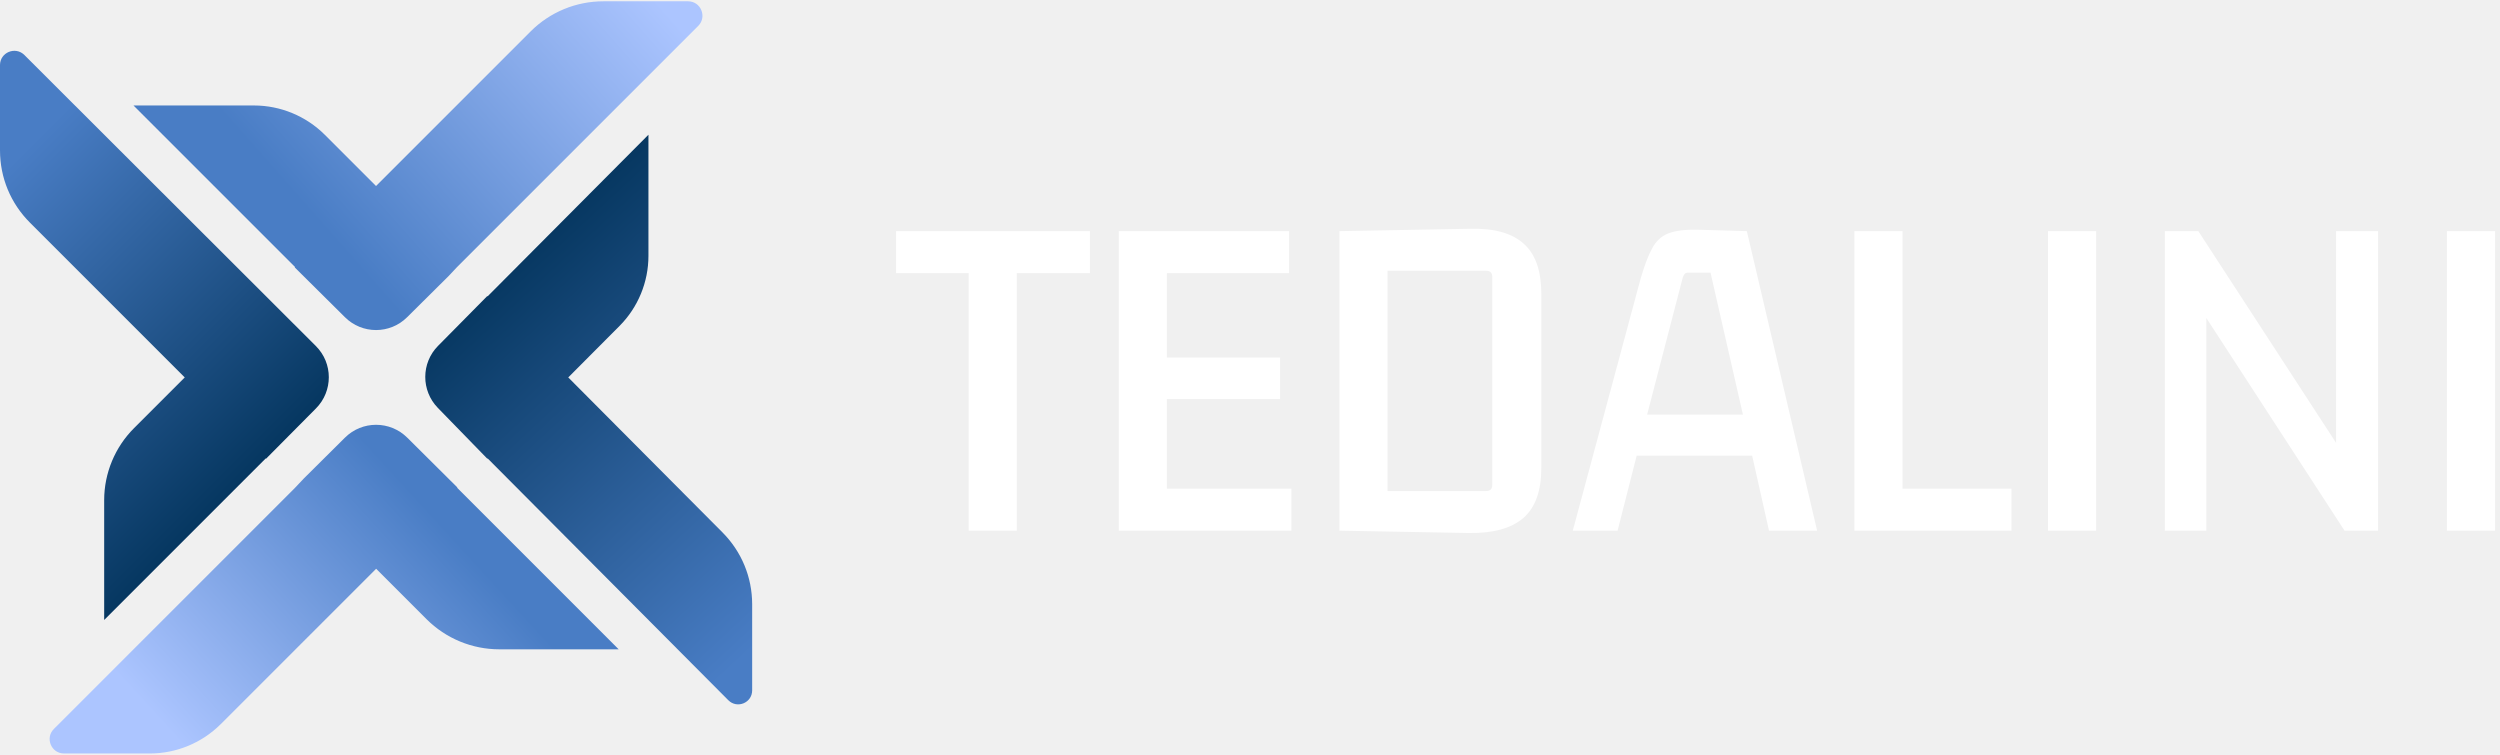
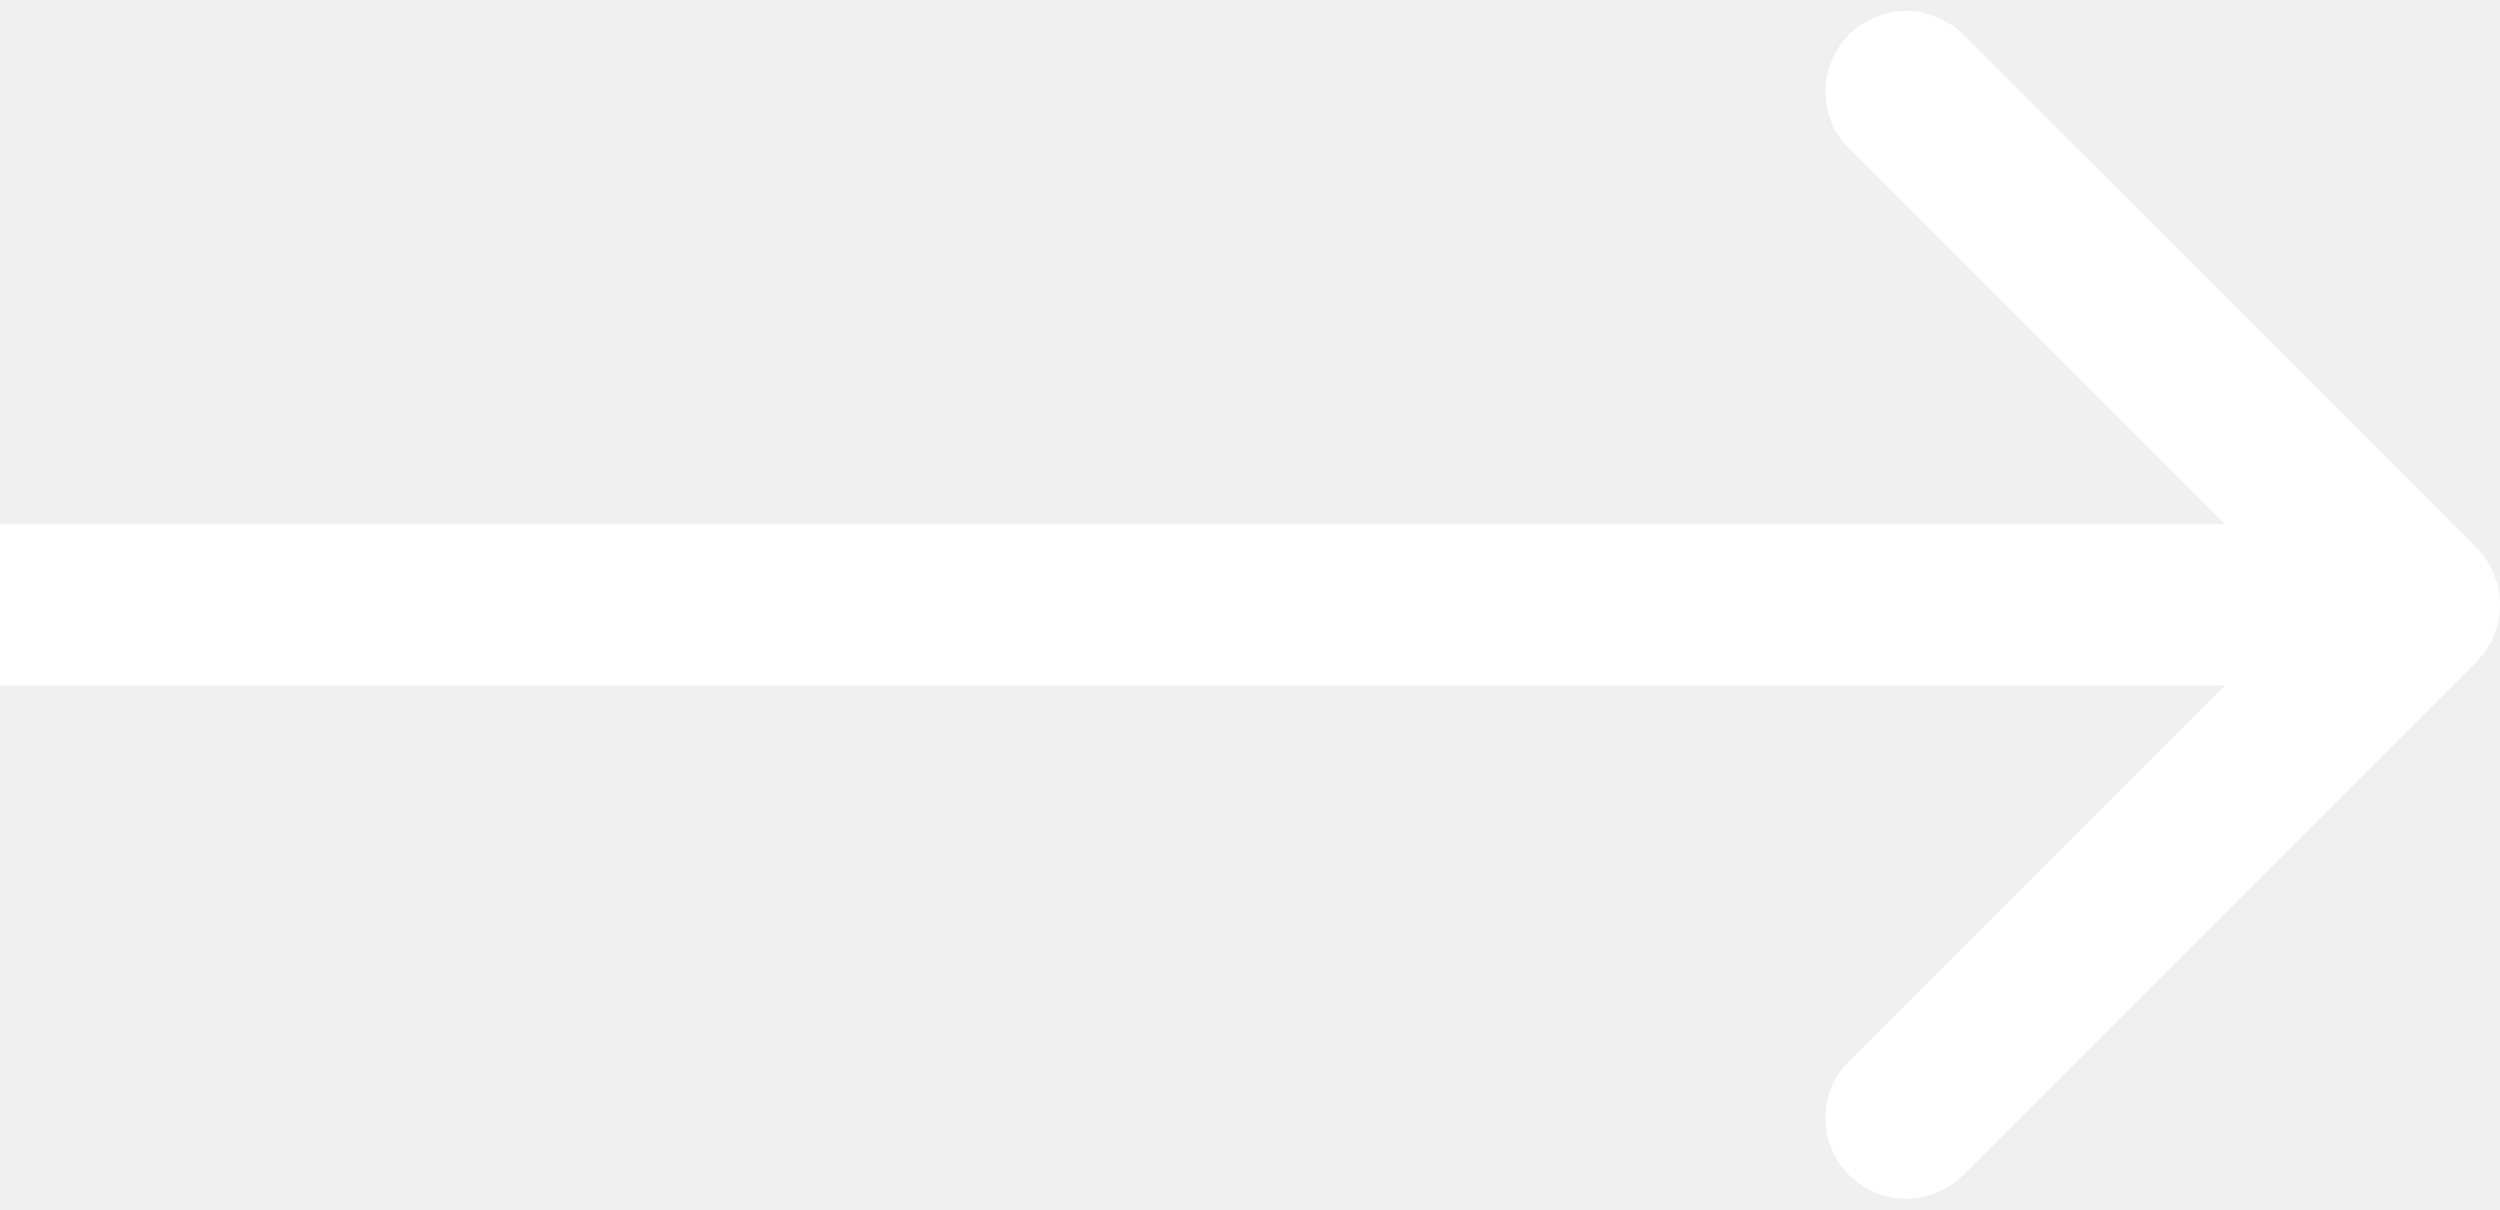
- <svg xmlns="http://www.w3.org/2000/svg" width="106" height="32" viewBox="0 0 106 32" fill="none">
-   <path d="M19.392 20.668L17.267 18.556C16.535 17.83 15.355 17.83 14.626 18.556L12.879 20.291L12.511 20.681L2.284 30.908C1.9 31.291 2.173 31.948 2.715 31.948H6.349C7.481 31.948 8.566 31.498 9.365 30.698L15.948 24.115L18.085 26.253C18.904 27.071 20.014 27.531 21.171 27.531H26.232L19.383 20.681L19.392 20.668Z" fill="url(#paint0_linear_560_15451)" />
-   <path d="M12.497 11.338L14.625 13.449C15.354 14.176 16.534 14.176 17.263 13.449L19.011 11.715L19.378 11.325L29.605 1.098C29.989 0.714 29.716 0.055 29.174 0.055H25.581C24.427 0.055 23.317 0.514 22.502 1.329L15.944 7.887L13.778 5.721C12.979 4.922 11.895 4.472 10.766 4.472H5.66L12.51 11.322L12.497 11.338Z" fill="url(#paint1_linear_560_15451)" />
-   <path d="M7.833 16.003L5.683 18.153C4.874 18.962 4.417 20.062 4.417 21.207V26.287L11.267 19.437L11.28 19.45L13.398 17.316C14.124 16.583 14.124 15.4 13.392 14.671L1.034 2.332C0.653 1.952 0 2.221 0 2.76V6.372C0 7.533 0.45 8.621 1.272 9.442L7.833 16.003Z" fill="url(#paint2_linear_560_15451)" />
-   <path d="M30.636 22.577L24.094 16.003L26.267 13.821C27.053 13.032 27.494 11.96 27.494 10.847V5.713L20.673 12.566L20.66 12.553L18.573 14.665C17.854 15.391 17.851 16.561 18.564 17.294L20.663 19.45L20.676 19.437L30.881 29.69C31.255 30.064 31.892 29.801 31.892 29.271V25.615C31.889 24.467 31.442 23.389 30.636 22.577Z" fill="url(#paint3_linear_560_15451)" />
-   <path d="M43.112 22.5H41.072V11.26L41.392 11.58H37.992V9.8H46.212V11.58H42.812L43.112 11.26V22.5ZM54.756 22.5H47.436V9.8H54.656V11.58H49.156L49.476 11.26V15.48L49.156 15.16H54.276V16.92H49.156L49.476 16.62V21.04L49.156 20.72H54.756V22.5ZM63.012 11.48H58.832V20.82H63.012C63.185 20.82 63.272 20.733 63.272 20.56V11.74C63.272 11.567 63.185 11.48 63.012 11.48ZM56.792 22.5V9.8L62.332 9.7C63.358 9.673 64.118 9.887 64.612 10.34C65.105 10.78 65.352 11.487 65.352 12.46V19.84C65.352 20.813 65.098 21.52 64.592 21.96C64.085 22.4 63.318 22.613 62.292 22.6L56.792 22.5ZM77.046 22.5H75.006L74.246 19.12L74.486 19.32H69.206L69.446 19.12L68.586 22.5H66.686L69.566 11.8C69.726 11.253 69.886 10.833 70.046 10.54C70.206 10.233 70.433 10.02 70.726 9.9C71.032 9.78 71.453 9.727 71.986 9.74L74.066 9.8L77.046 22.5ZM71.346 11.78L69.786 17.78L69.626 17.58H74.106L73.946 17.78L72.526 11.56H71.586C71.506 11.56 71.453 11.58 71.426 11.62C71.399 11.647 71.373 11.7 71.346 11.78ZM85.287 20.72V22.5H78.627V9.8H80.668V21.06L80.328 20.72H85.287ZM88.876 22.5H86.836V9.8H88.876V22.5ZM99.049 19.5V9.8H100.829V22.5H99.409L93.169 12.9L93.549 12.78V22.5H91.789V9.8H93.209L99.429 19.36L99.049 19.5ZM105.79 22.5H103.75V9.8H105.79V22.5Z" fill="white" />
-   <defs>
-     <linearGradient id="paint0_linear_560_15451" x1="9.263" y1="33.274" x2="19.903" y2="23.521" gradientUnits="userSpaceOnUse">
-       <stop stop-color="#ACC5FF" />
-       <stop offset="1" stop-color="#497DC5" />
-     </linearGradient>
-     <linearGradient id="paint1_linear_560_15451" x1="25.093" y1="-3.082" x2="12.384" y2="8.149" gradientUnits="userSpaceOnUse">
-       <stop stop-color="#ACC5FF" />
-       <stop offset="1" stop-color="#497DC5" />
-     </linearGradient>
-     <linearGradient id="paint2_linear_560_15451" x1="9.738" y1="21.311" x2="-2.084" y2="9.489" gradientUnits="userSpaceOnUse">
-       <stop stop-color="#05365F" />
-       <stop offset="1" stop-color="#497DC5" />
-     </linearGradient>
-     <linearGradient id="paint3_linear_560_15451" x1="21.968" y1="10.361" x2="35.12" y2="24.548" gradientUnits="userSpaceOnUse">
-       <stop stop-color="#05365F" />
-       <stop offset="1" stop-color="#497DC5" />
-     </linearGradient>
-   </defs>
+ <svg xmlns="http://www.w3.org/2000/svg" width="62" height="30" viewBox="0 0 62 30" fill="none">
+   <path d="M61.414 16.414C62.195 15.633 62.195 14.367 61.414 13.586L48.686 0.858C47.905 0.077 46.639 0.077 45.858 0.858C45.077 1.639 45.077 2.905 45.858 3.686L57.172 15L45.858 26.314C45.077 27.095 45.077 28.361 45.858 29.142C46.639 29.923 47.905 29.923 48.686 29.142L61.414 16.414ZM0 17L60 17V13L0 13L0 17Z" fill="white" />
</svg>
